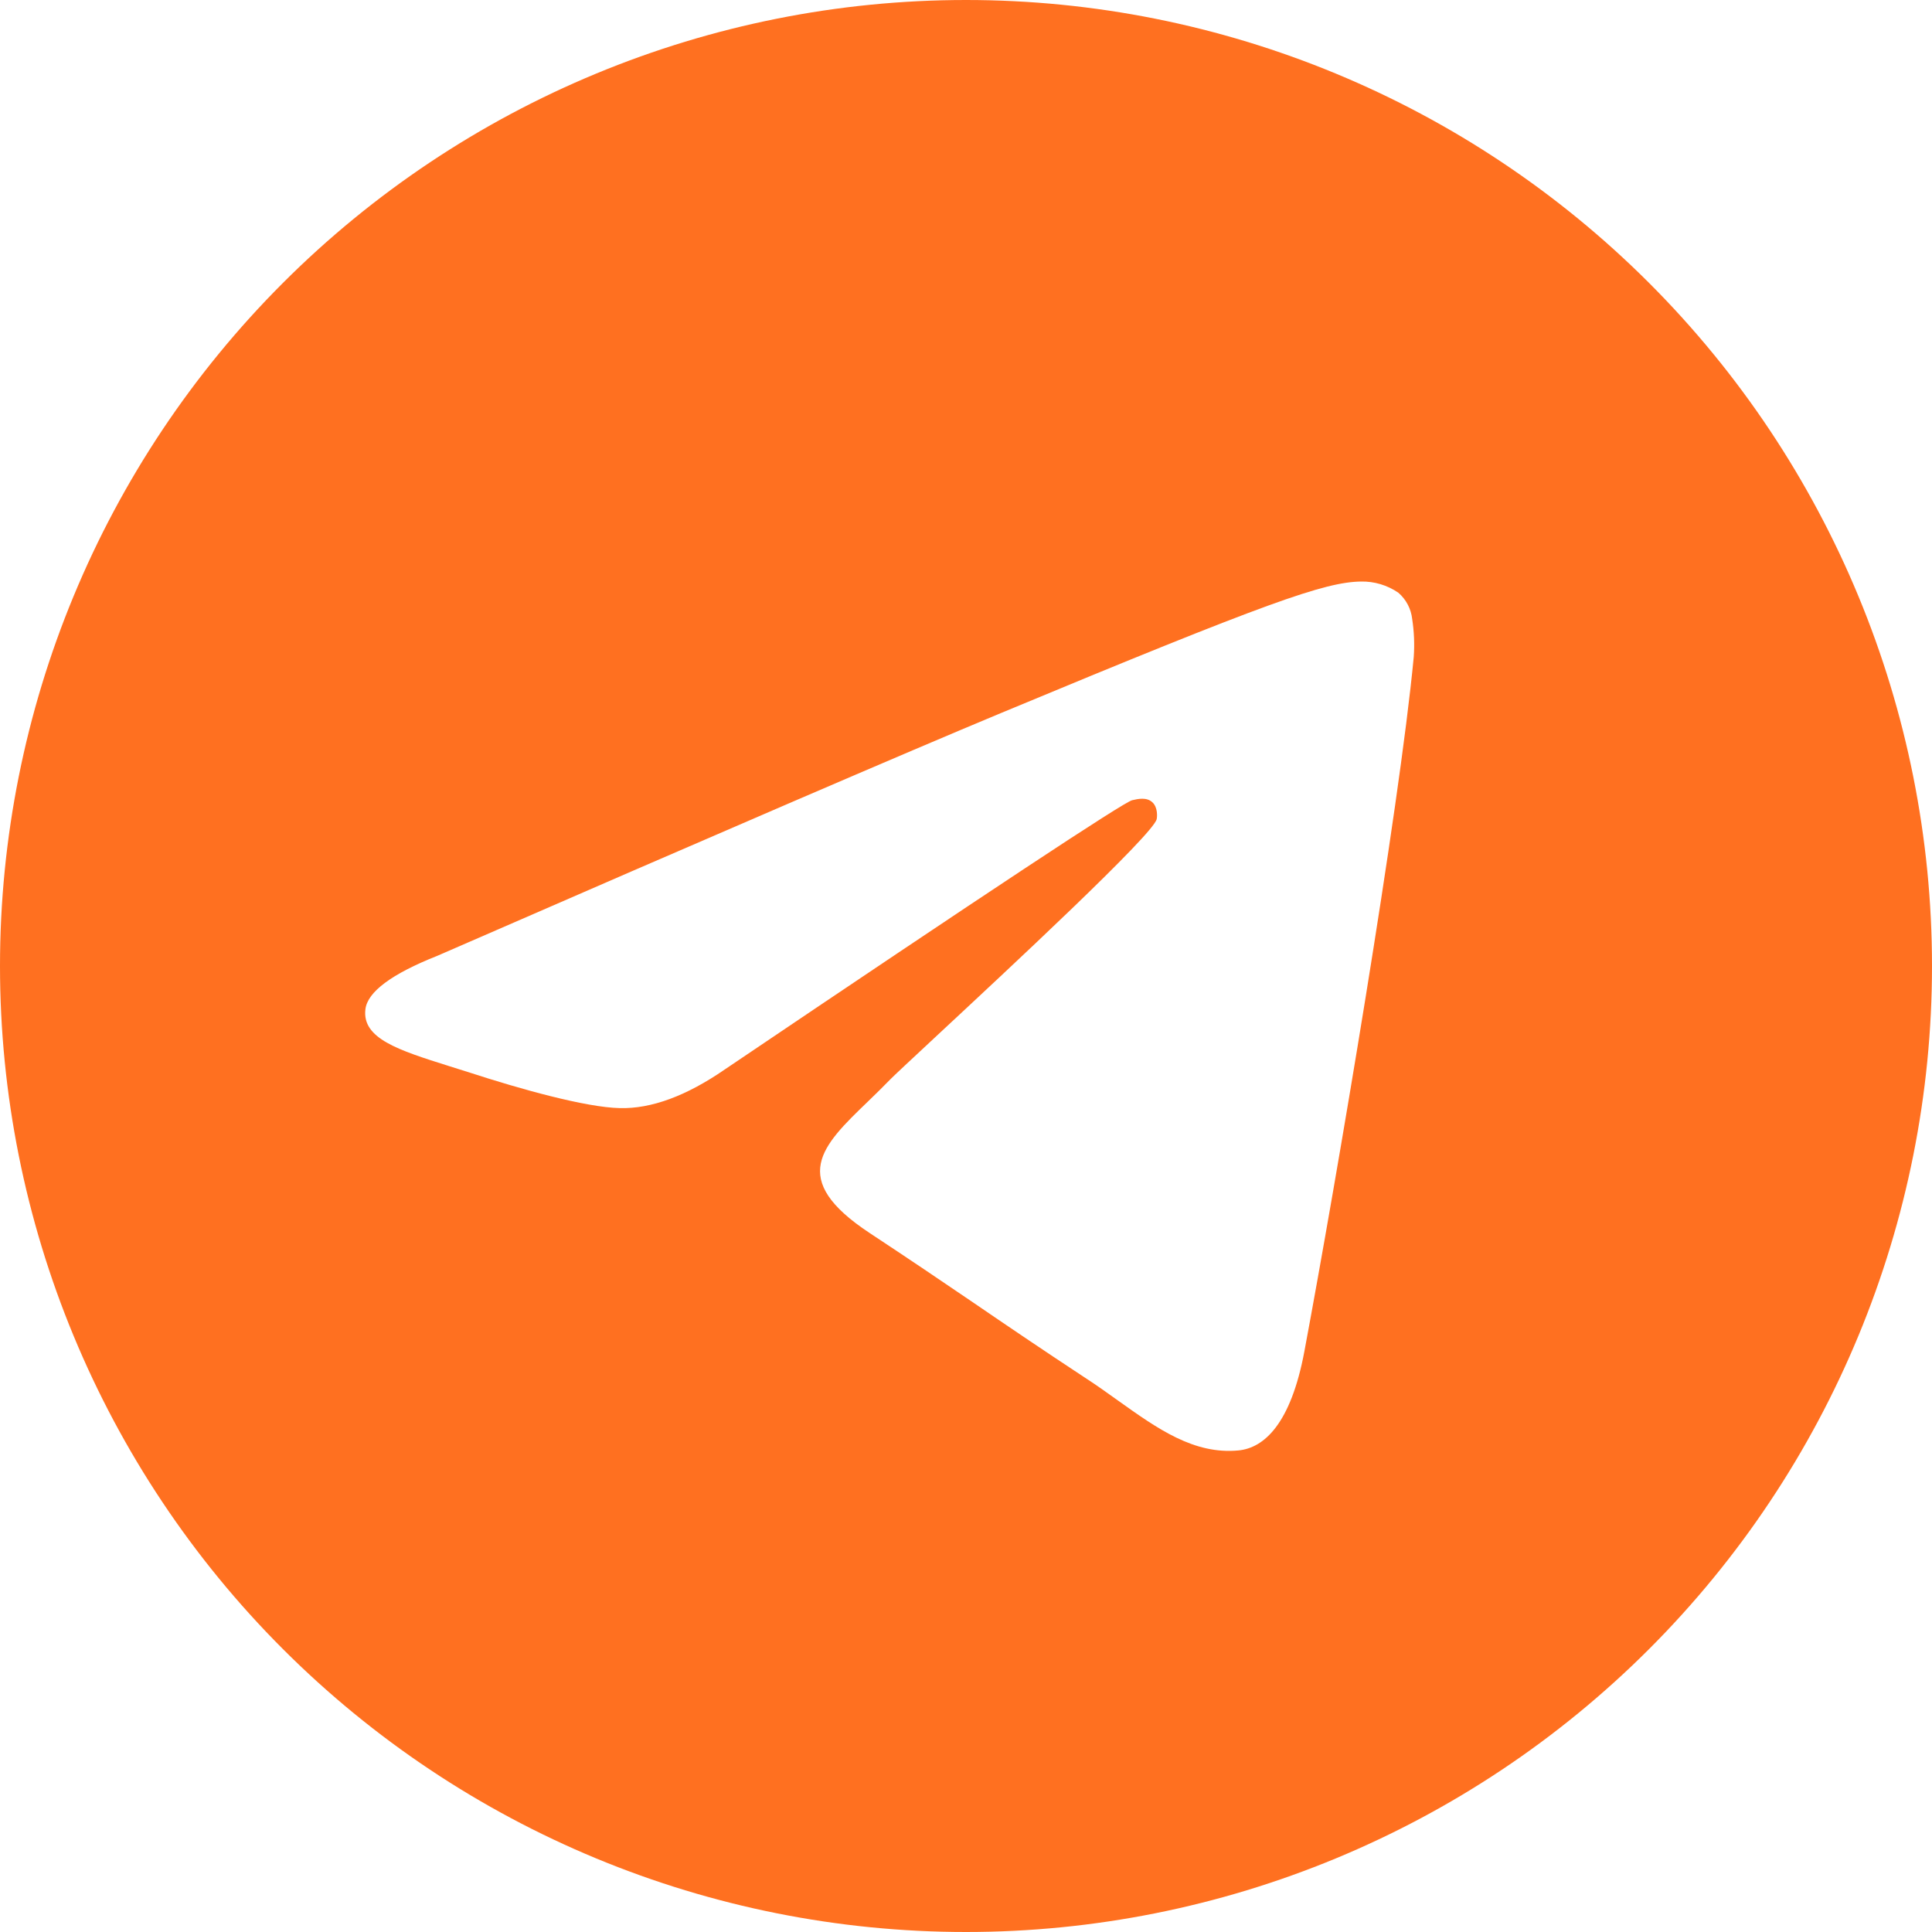
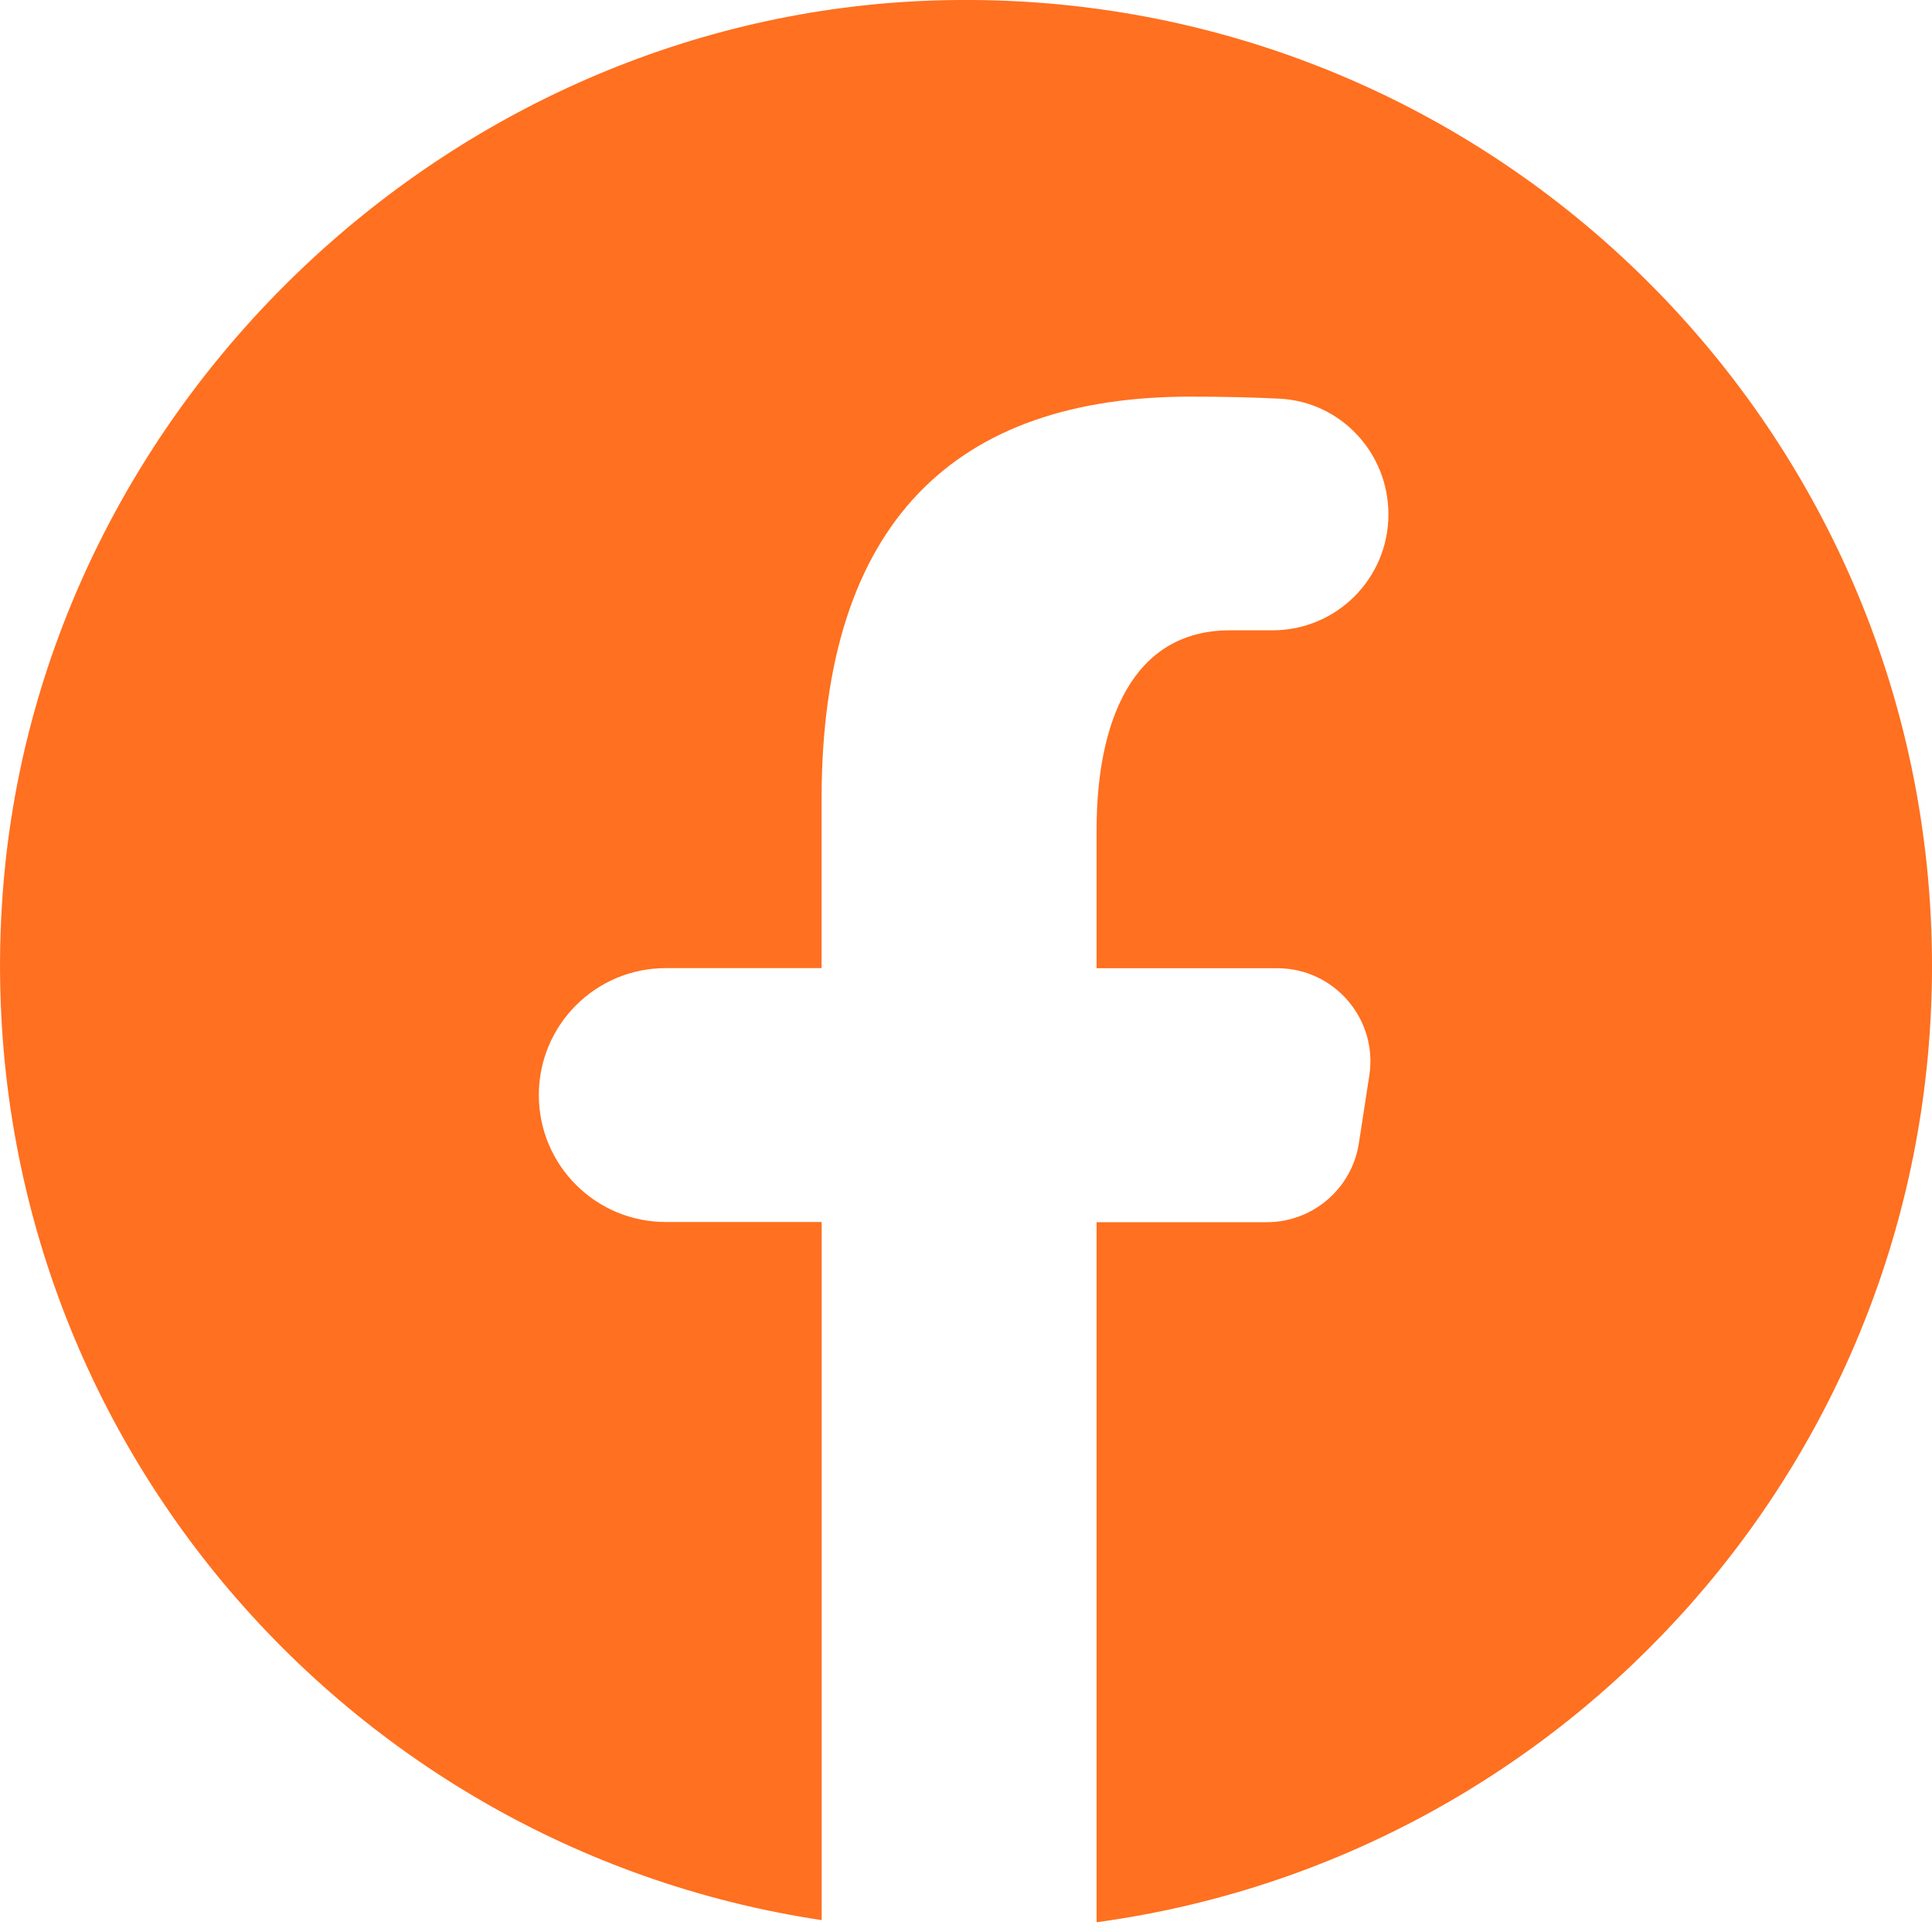
- <svg xmlns="http://www.w3.org/2000/svg" width="36" height="36" viewBox="0 0 36 36" fill="none">
-   <path d="M36 18C36 22.774 34.104 27.352 30.728 30.728C27.352 34.104 22.774 36 18 36C13.226 36 8.648 34.104 5.272 30.728C1.896 27.352 0 22.774 0 18C0 13.226 1.896 8.648 5.272 5.272C8.648 1.896 13.226 0 18 0C22.774 0 27.352 1.896 30.728 5.272C34.104 8.648 36 13.226 36 18ZM18.646 13.289C16.895 14.018 13.394 15.525 8.147 17.811C7.297 18.148 6.849 18.482 6.809 18.805C6.741 19.352 7.427 19.568 8.361 19.863L8.755 19.987C9.673 20.286 10.91 20.635 11.552 20.648C12.136 20.662 12.787 20.423 13.505 19.928C18.407 16.619 20.939 14.947 21.096 14.911C21.209 14.884 21.366 14.852 21.47 14.947C21.575 15.039 21.564 15.217 21.553 15.264C21.485 15.554 18.792 18.056 17.399 19.352C16.965 19.757 16.657 20.043 16.594 20.108C16.455 20.25 16.314 20.39 16.171 20.527C15.316 21.35 14.677 21.967 16.204 22.975C16.94 23.461 17.53 23.859 18.117 24.259C18.756 24.696 19.395 25.13 20.223 25.675C20.432 25.81 20.635 25.956 20.831 26.096C21.575 26.627 22.248 27.104 23.074 27.027C23.555 26.982 24.052 26.532 24.305 25.182C24.901 21.994 26.073 15.088 26.343 12.242C26.36 12.006 26.35 11.768 26.314 11.534C26.293 11.344 26.201 11.17 26.057 11.045C25.852 10.904 25.608 10.831 25.36 10.836C24.685 10.847 23.643 11.21 18.646 13.289Z" fill="#FF7020" />
+ <svg xmlns="http://www.w3.org/2000/svg" viewBox="2 2 20 20" width="36px" height="36px">
+   <path fill="#FF7020" d="M11.666,2.005C6.62,2.17,2.374,6.251,2.025,11.288c-0.369,5.329,3.442,9.832,8.481,10.589V14.65H8.892 c-0.726,0-1.314-0.588-1.314-1.314v0c0-0.726,0.588-1.314,1.314-1.314h1.613v-1.749c0-2.896,1.411-4.167,3.818-4.167 c0.357,0,0.662,0.008,0.921,0.021c0.636,0.031,1.129,0.561,1.129,1.198v0c0,0.663-0.537,1.2-1.2,1.2h-0.442 c-1.022,0-1.379,0.969-1.379,2.061v1.437h1.87c0.591,0,1.043,0.527,0.953,1.111l-0.108,0.701c-0.073,0.47-0.477,0.817-0.953,0.817 h-1.762v7.247C18.235,21.236,22,17.062,22,12C22,6.366,17.341,1.821,11.666,2.005z" />
</svg>
